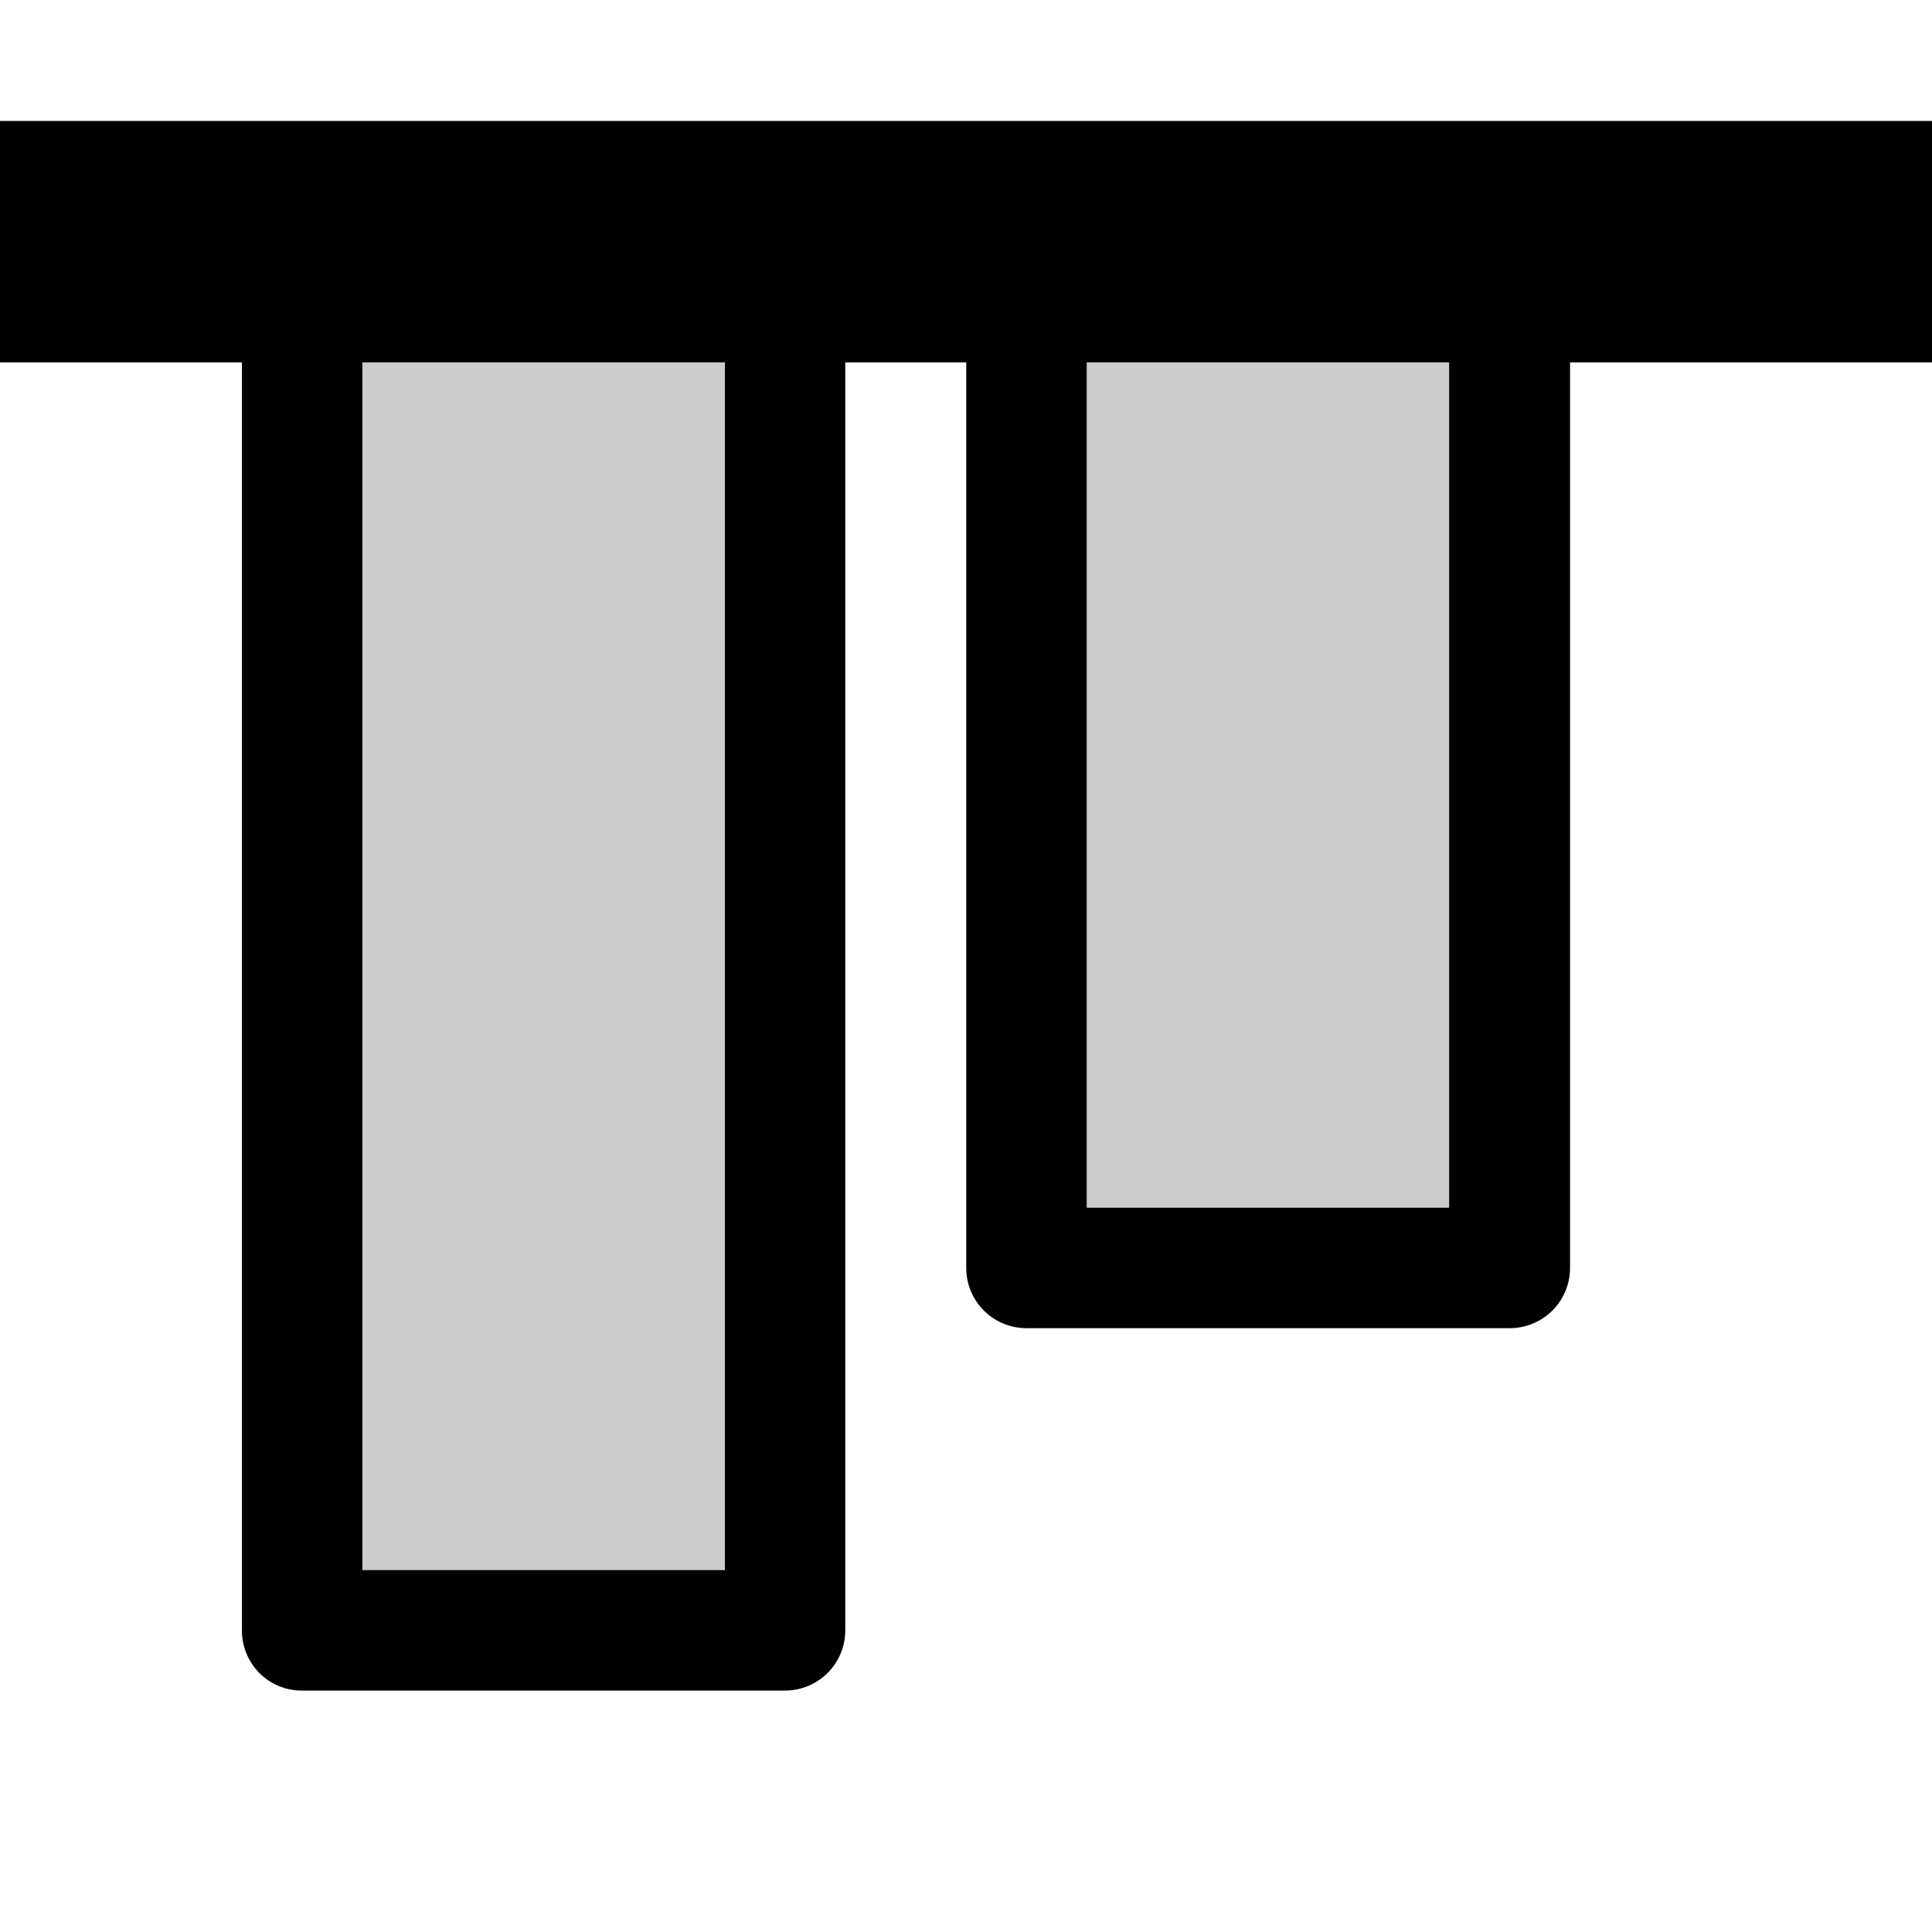
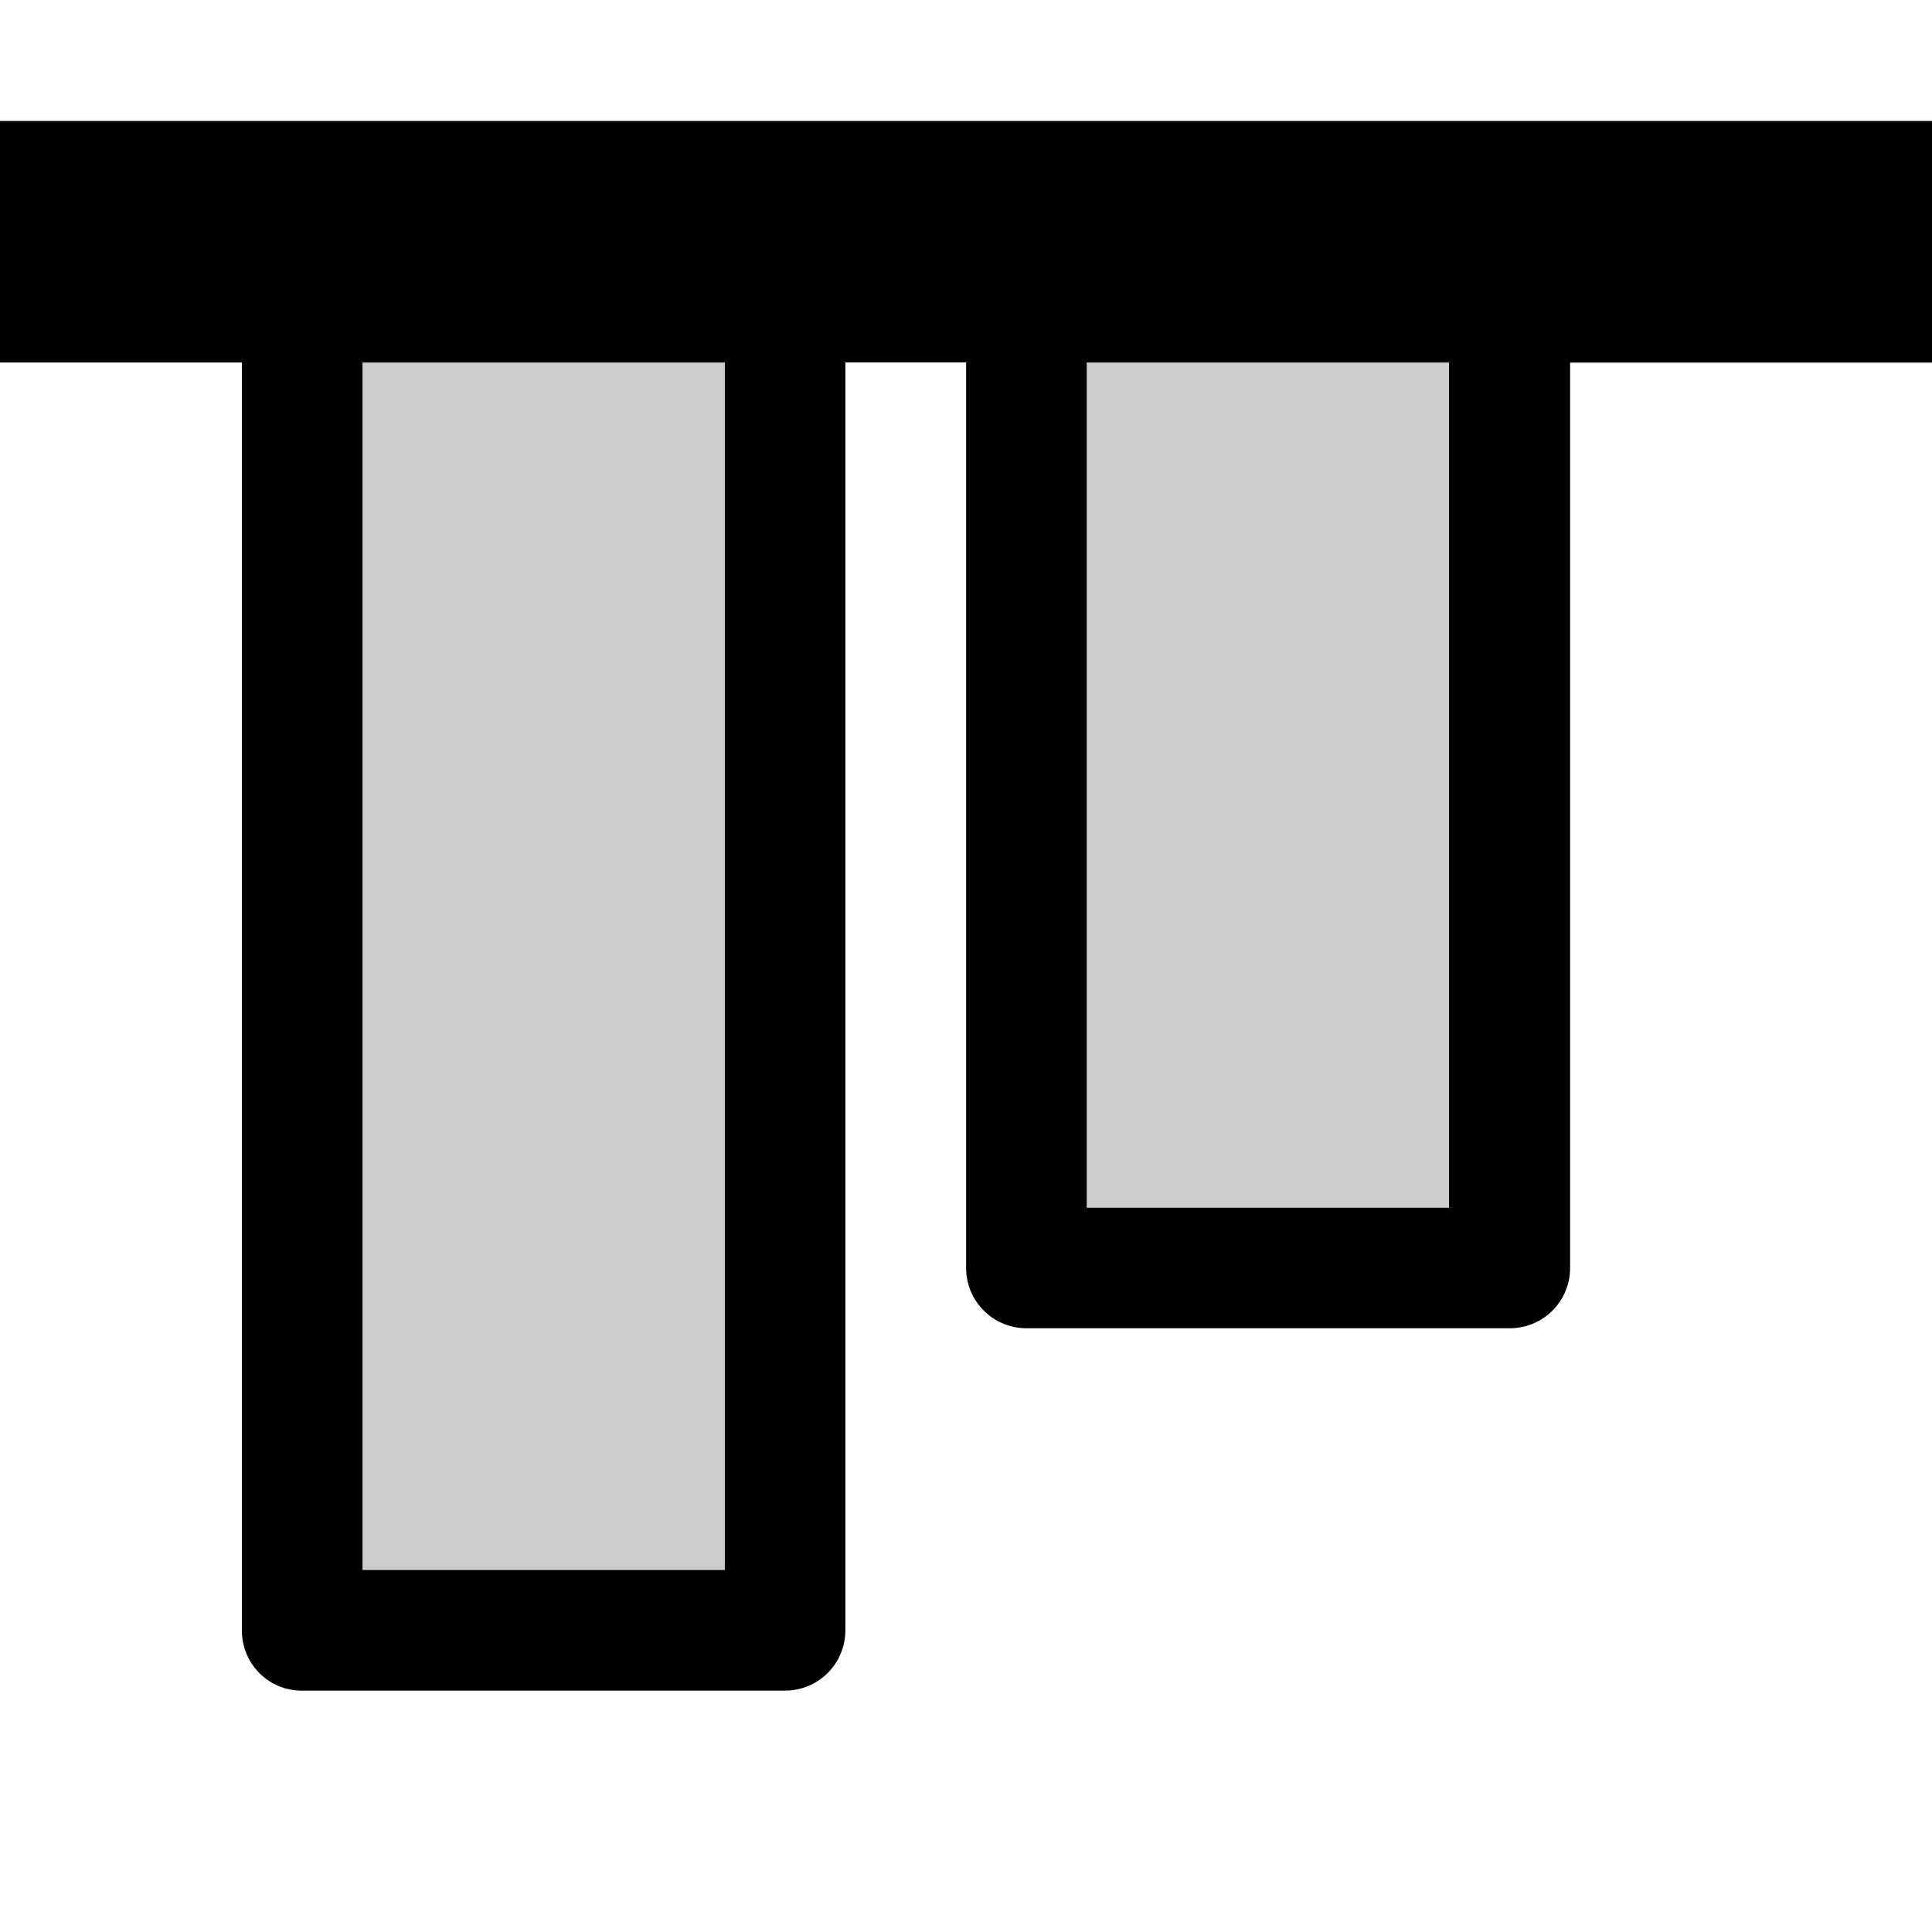
- <svg xmlns="http://www.w3.org/2000/svg" viewBox="0 0 4.233 4.233" fill="currentColor" height="16px" width="16px">
-   <path d="M.794.794V3.44h.793V.794H.794zm1.587 0v1.852h.794V.794h-.794z" opacity=".2" />
-   <path style="marker:none" d="M4.233.265H0v.529h.53v2.778c0 .073.058.132.131.132H1.72a.132.132 0 00.132-.132V.794h.265v1.984c0 .073.059.132.132.132h1.058a.132.132 0 00.133-.132V.794h.793zM3.175.794v1.852h-.794V.794zm-1.587 0V3.44H.794V.794z" />
+ <svg xmlns="http://www.w3.org/2000/svg" viewBox="0 0 16 16" fill="currentColor" height="16px" width="16px">
+   <path d="M3.001 3.002v10H6v-10zm5.999 0v7h3v-7z" opacity=".2" />
+   <path d="M16 1.002H0v2h2.003v10.5c0 .276.22.499.495.499h4.003a.499.499 0 00.5-.5v-10.5h1v7.5c0 .276.224.499.5.499H12.5a.499.499 0 00.503-.5V3.003H16zm-4 2v7H9v-7zm-5.998 0v10h-3v-10z" />
</svg>
